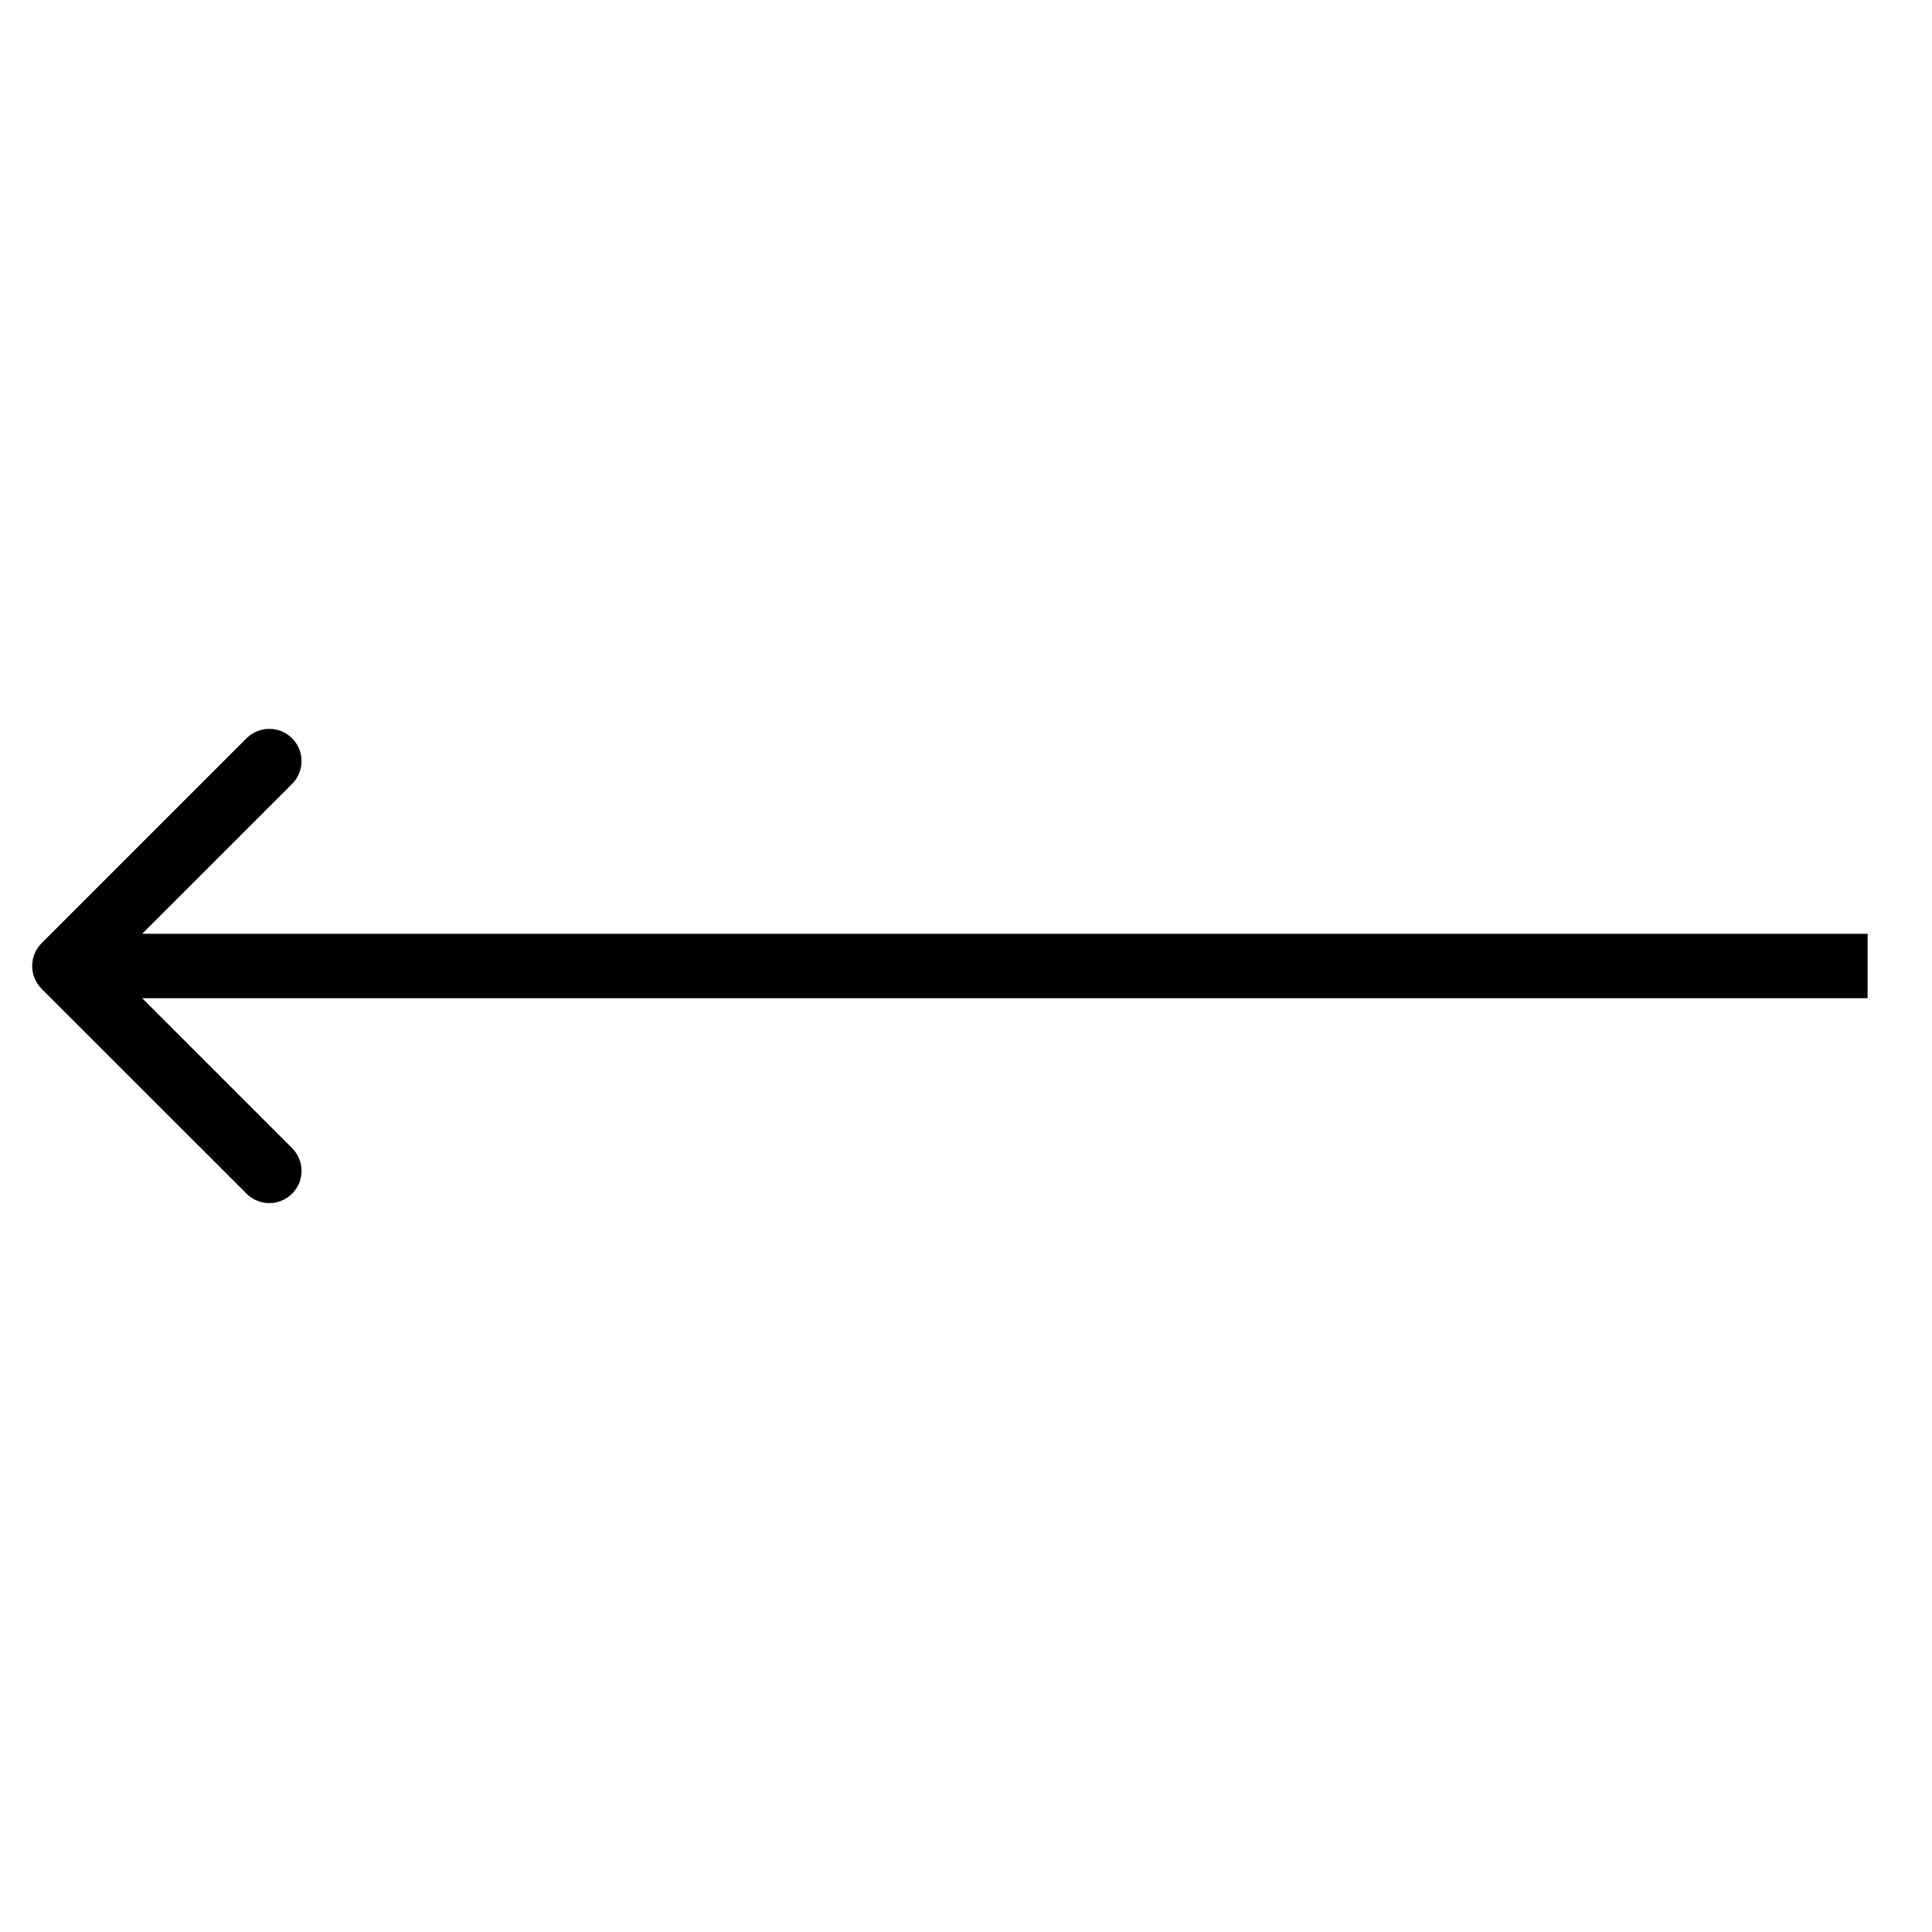
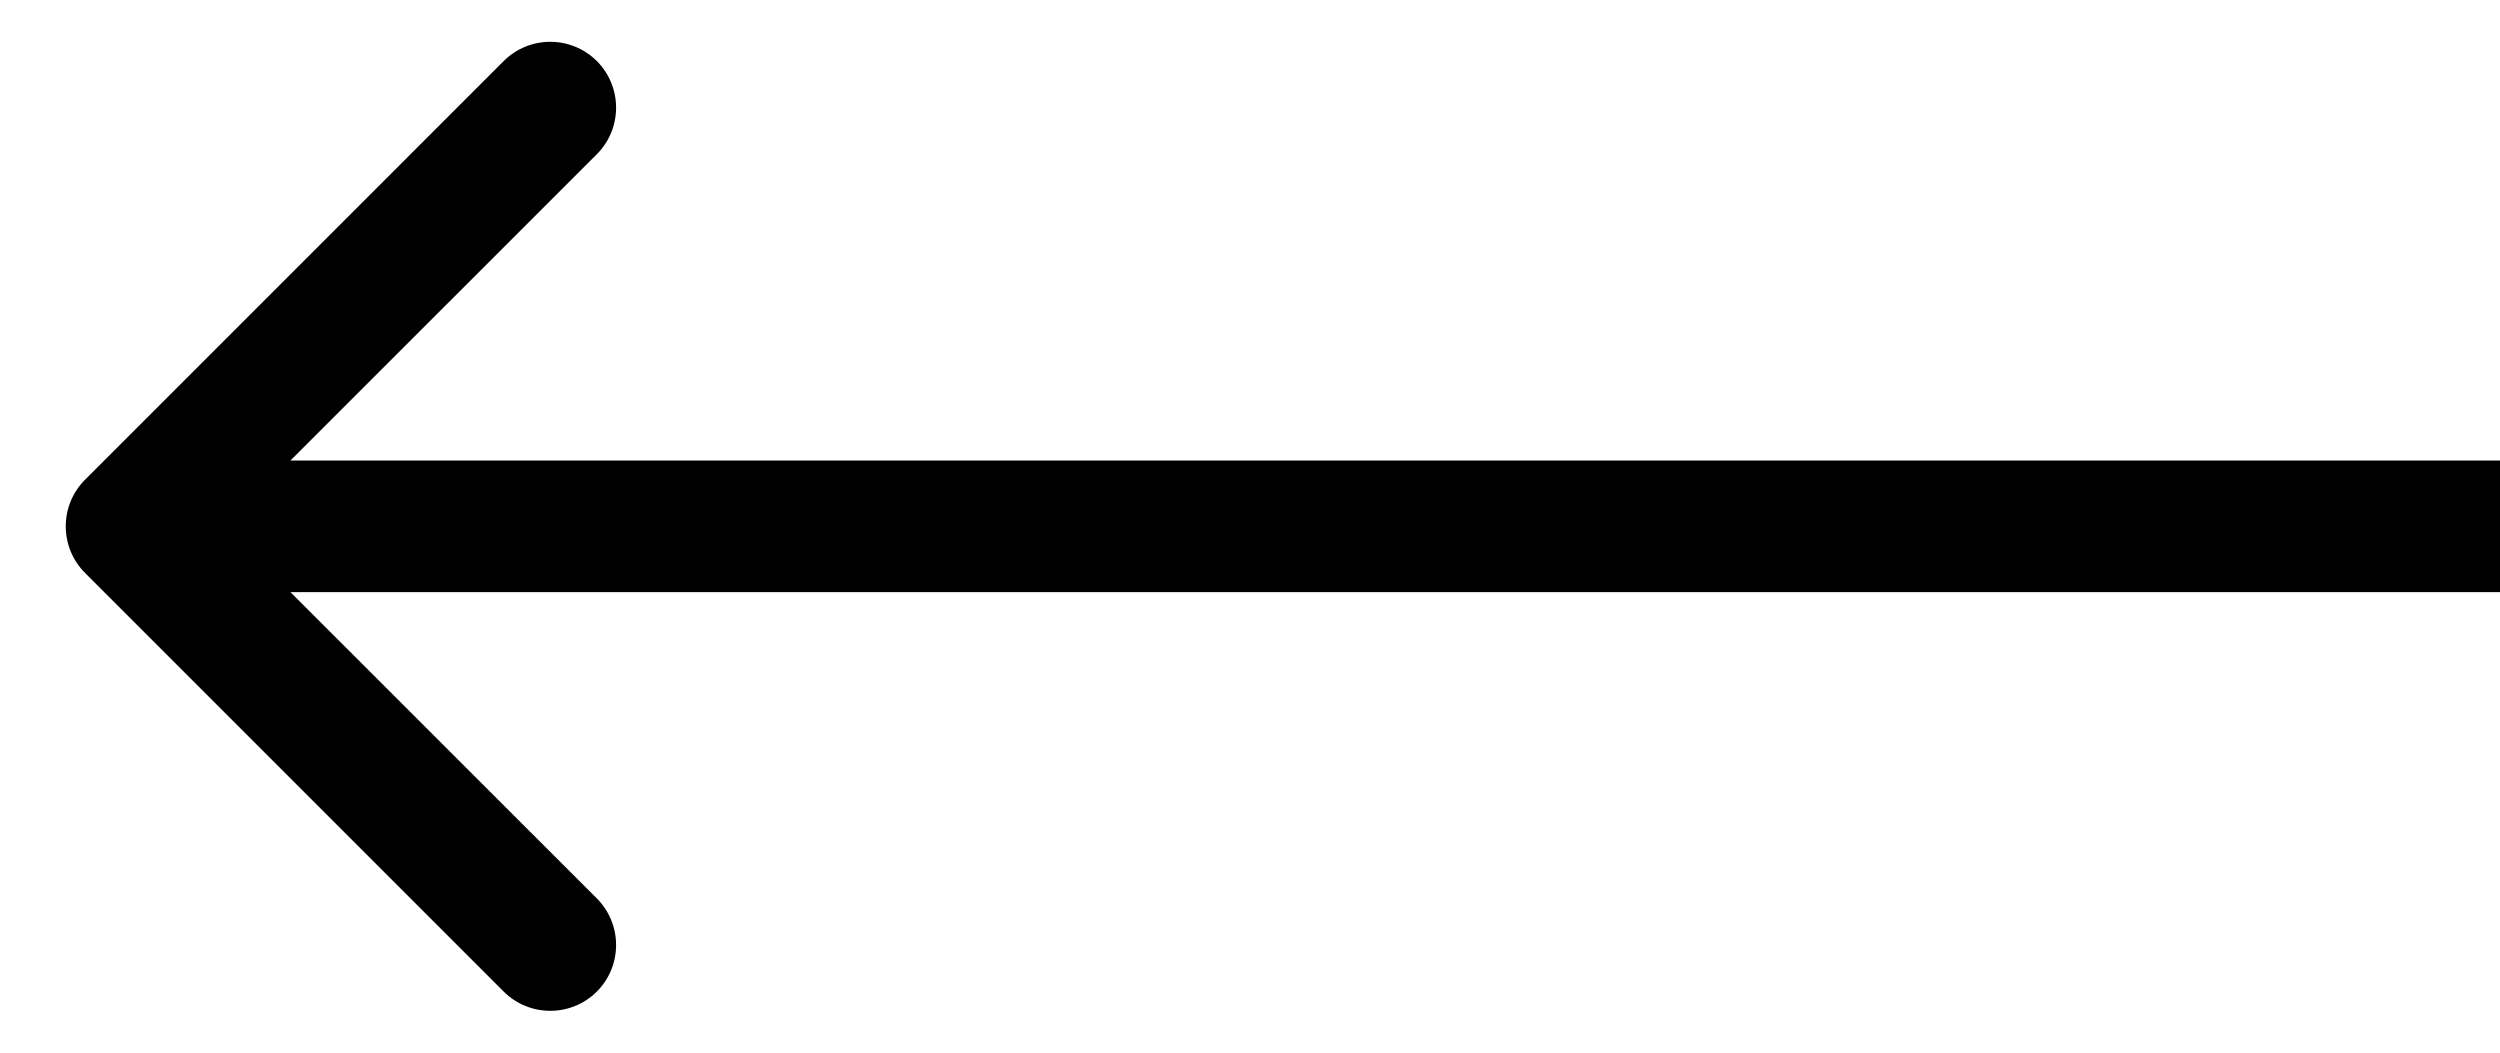
- <svg xmlns="http://www.w3.org/2000/svg" width="30" height="30" viewBox="0 0 30 30">
-   <path d="M0.646 14.646C0.451 14.842 0.451 15.158 0.646 15.354L3.828 18.535C4.024 18.731 4.34 18.731 4.536 18.535C4.731 18.34 4.731 18.024 4.536 17.828L1.707 15L4.536 12.172C4.731 11.976 4.731 11.66 4.536 11.464C4.34 11.269 4.024 11.269 3.828 11.464L0.646 14.646ZM29 14.5L1 14.5L1 15.5L29 15.5L29 14.5Z" />
+ <svg xmlns="http://www.w3.org/2000/svg" width="19" height="8" viewBox="0 0 19 8">
+   <path d="M0.646 3.646C0.451 3.842 0.451 4.158 0.646 4.354L3.828 7.536C4.024 7.731 4.34 7.731 4.536 7.536C4.731 7.34 4.731 7.024 4.536 6.828L1.707 4L4.536 1.172C4.731 0.976 4.731 0.66 4.536 0.464C4.34 0.269 4.024 0.269 3.828 0.464L0.646 3.646ZM19 3.5L1 3.5L1 4.5L19 4.5L19 3.5Z" />
</svg>
